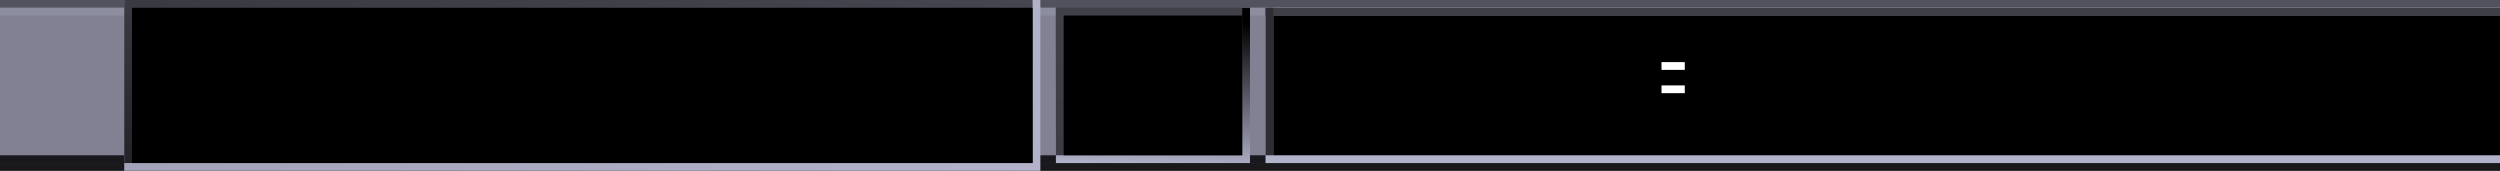
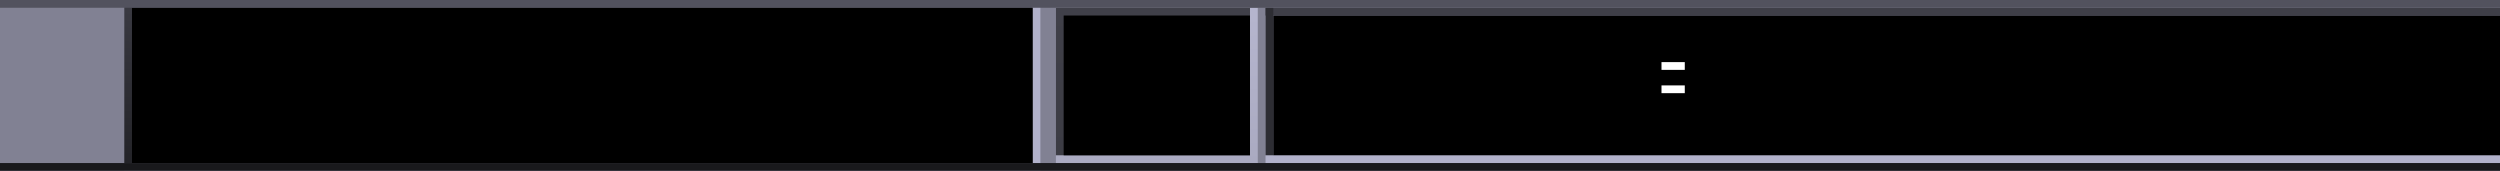
<svg xmlns="http://www.w3.org/2000/svg" width="322" height="22" viewBox="0 0 322 22">
  <defs>
    <linearGradient id="p1" gradientUnits="userSpaceOnUse" x1="52.62" y1="23.63" x2="150.06" y2="67.40">
      <stop class="tone-682-stop" offset="0.000" stop-color="#a3a3b9" />
      <stop class="tone-747-stop" offset="1.000" stop-color="#b2b2cb" />
    </linearGradient>
    <linearGradient id="p2" gradientUnits="userSpaceOnUse" x1="-9.34" y1="104.88" x2="-6.57" y2="73.79">
      <stop class="tone-147-stop" offset="0.000" stop-color="#232328" />
      <stop class="tone-294-stop" offset="1.000" stop-color="#464650" />
    </linearGradient>
-     <linearGradient id="p3" gradientUnits="userSpaceOnUse" x1="-3.14" y1="82.87" x2="-3.86" y2="101.71">
-       <stop offset="0.000" stop-color="#000000" />
-       <stop class="tone-747-stop" offset="1.000" stop-color="#b2b2cb" />
+     <linearGradient id="p3" gradientUnits="userSpaceOnUse" x1="2.25" y1="110.21" x2="1.86" y2="91.22">
+       <stop class="tone-712-stop" offset="0.000" stop-color="#aaaac1" />
+       <stop class="tone-759-stop" offset="1.000" stop-color="#b5b5ce" />
    </linearGradient>
-     <linearGradient id="p4" gradientUnits="userSpaceOnUse" x1="0.80" y1="107.00" x2="0.66" y2="88.00">
+     <linearGradient id="p4" gradientUnits="userSpaceOnUse" x1="4.65" y1="111.42" x2="3.86" y2="92.46">
      <stop class="tone-251-stop" offset="0.000" stop-color="#3c3c44" />
      <stop class="tone-269-stop" offset="1.000" stop-color="#404049" />
    </linearGradient>
  </defs>
  <rect class="tone-541" x="0" y="0" width="322" height="22" fill="#818193" />
-   <rect class="tone-345" x="0" y="0" width="322" height="1" fill="#52525e" />
-   <rect class="tone-590" x="0" y="1" width="322" height="1" fill="#8d8da0" />
-   <rect class="tone-106" x="0" y="20" width="322" height="1" fill="#19191d" />
-   <rect class="tone-104" x="0" y="21" width="322" height="1" fill="#19191c" />
  <g transform="translate(2 -86)">
    <rect x="14" y="86" width="118" height="22" fill="url(#p1)" />
    <rect x="14" y="86" width="117" height="21" fill="url(#p2)" />
    <rect x="15" y="87" width="116" height="20" fill="#000000" />
-     <rect x="134" y="87" width="25" height="20" fill="url(#p3)" />
-     <rect x="134" y="87" width="24" height="19" fill="url(#p4)" />
-     <rect x="135" y="88" width="23" height="18" fill="#000000" />
+     <rect x="134" y="87" width="26" height="20" fill="url(#p3)" />
+     <rect x="134" y="87" width="25" height="19" fill="url(#p4)" />
+     <rect x="135" y="88" width="24" height="18" fill="#000000" />
  </g>
  <rect class="tone-747" x="163" y="1" width="159" height="20" fill="#b2b2cb" />
  <rect class="tone-265" x="163" y="1" width="159" height="1" fill="#3f3f48" />
  <rect class="tone-188b" x="163" y="1" width="1" height="19" fill="#2d2d33" />
  <rect x="164" y="2" width="158" height="18" fill="#000000" />
  <rect x="214" y="8" width="3" height="1" fill="#ffffff" />
  <rect x="214" y="11" width="3" height="1" fill="#ffffff" />
+   <rect class="tone-345" x="0" y="0" width="322" height="1" fill="#52525e" />
+   <rect class="tone-104" x="0" y="21" width="322" height="1" fill="#19191c" />
</svg>
